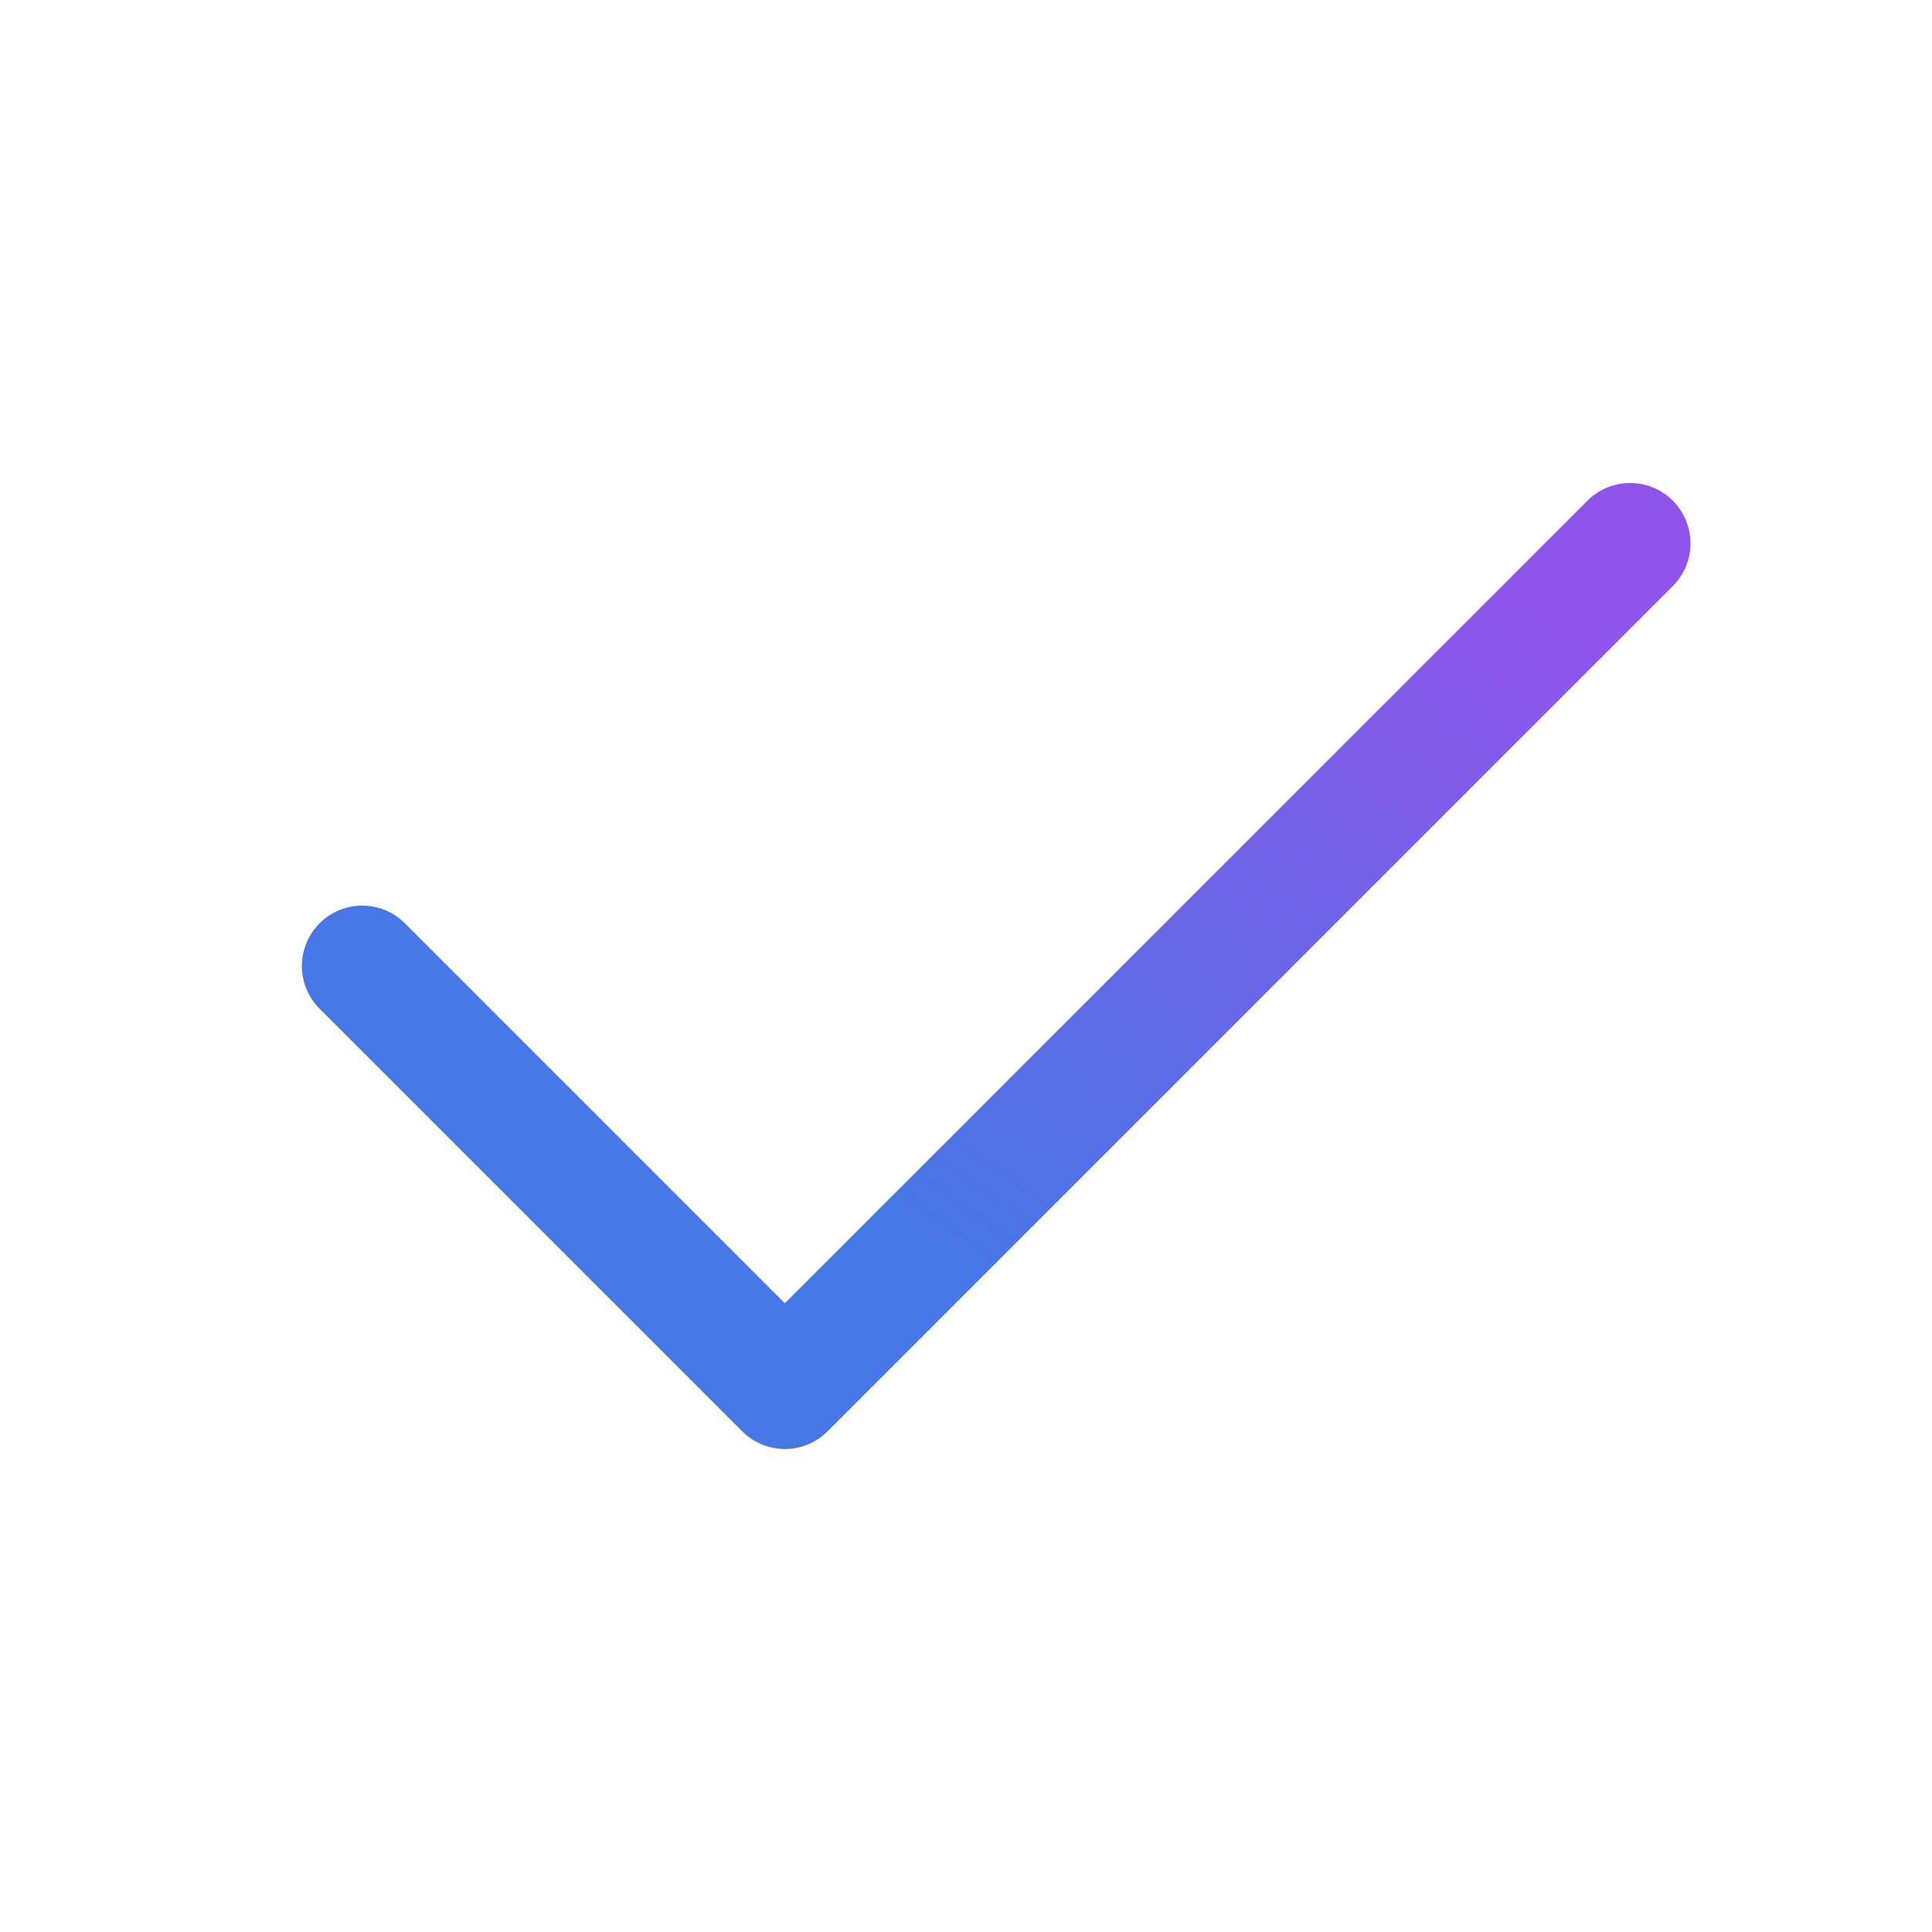
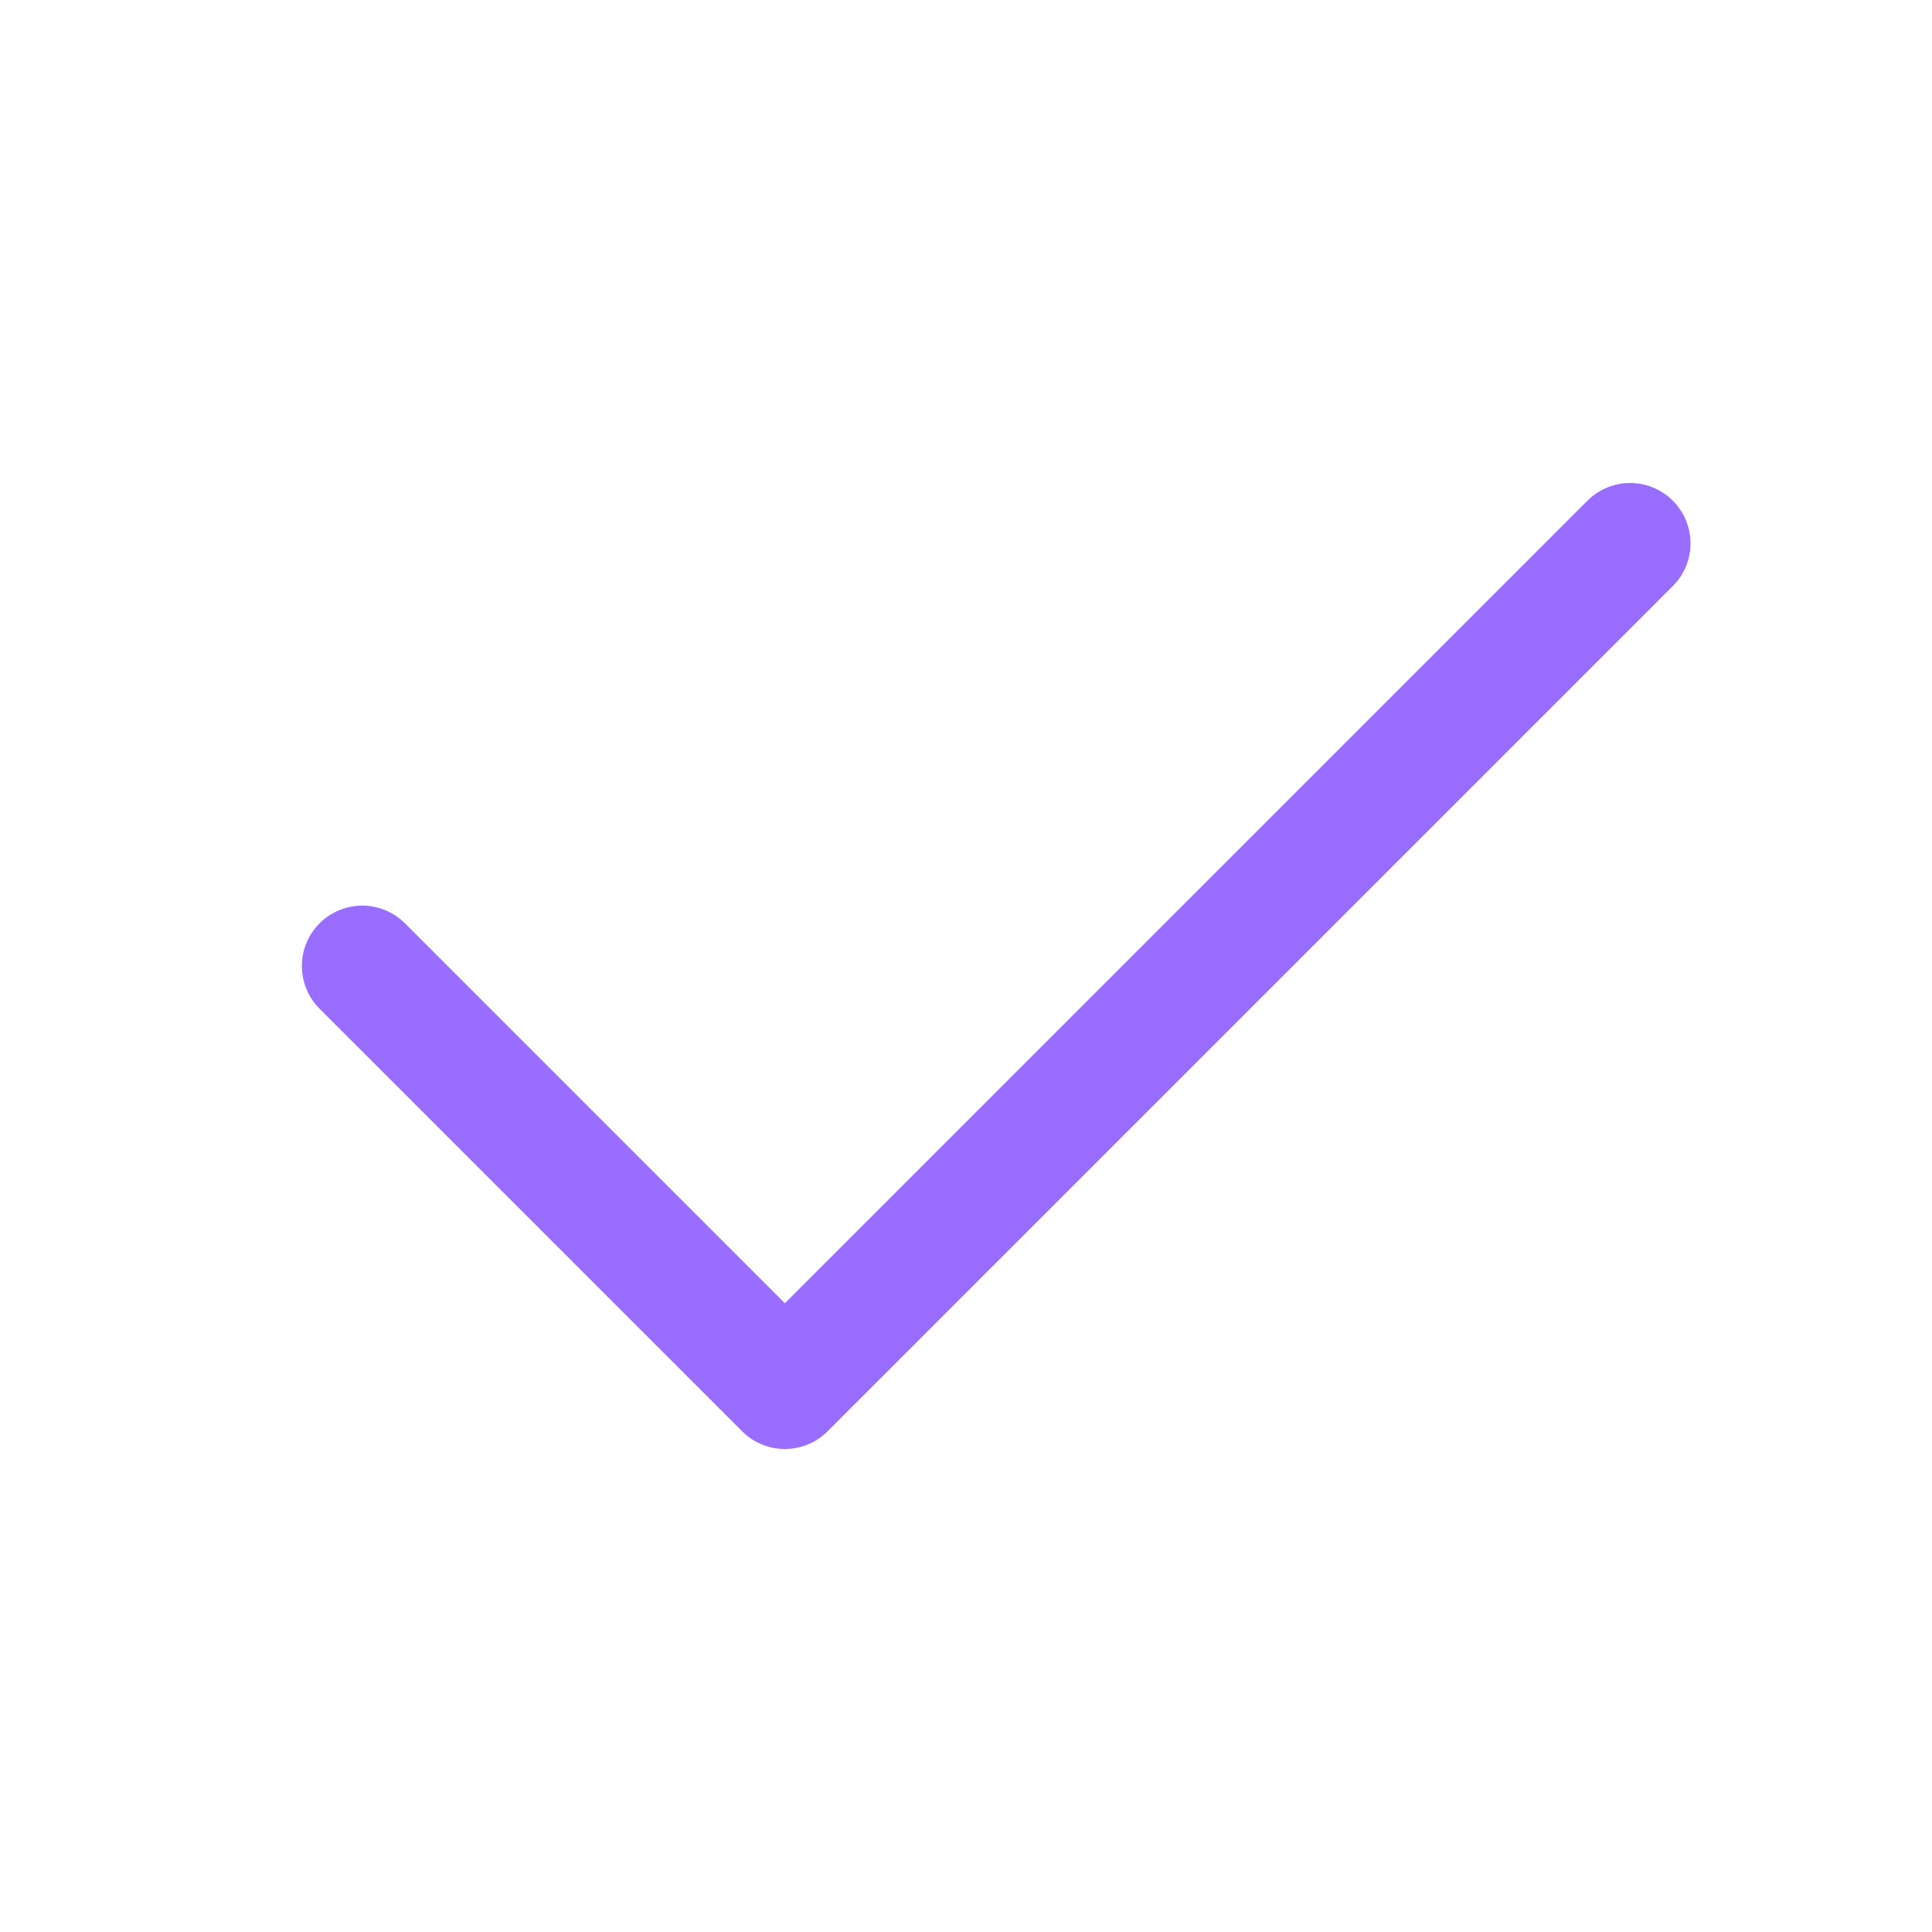
<svg xmlns="http://www.w3.org/2000/svg" width="32" height="32" viewBox="0 0 32 32" fill="none">
  <path d="M27 9L13 23L6 16" stroke="url(#paint0_linear_675_57)" stroke-width="2" stroke-linecap="round" stroke-linejoin="round" />
  <defs>
    <linearGradient id="paint0_linear_675_57" x1="22.937" y1="8.3" x2="14.623" y2="19.838" gradientUnits="userSpaceOnUse">
-       <stop stop-color="#8e54e9" />
-       <stop offset="1" stop-color="#4776e6" />
+       <stop stop-color="#986dff" />
+       <stop offset="1" stop-color="#986dff" />
    </linearGradient>
  </defs>
</svg>
